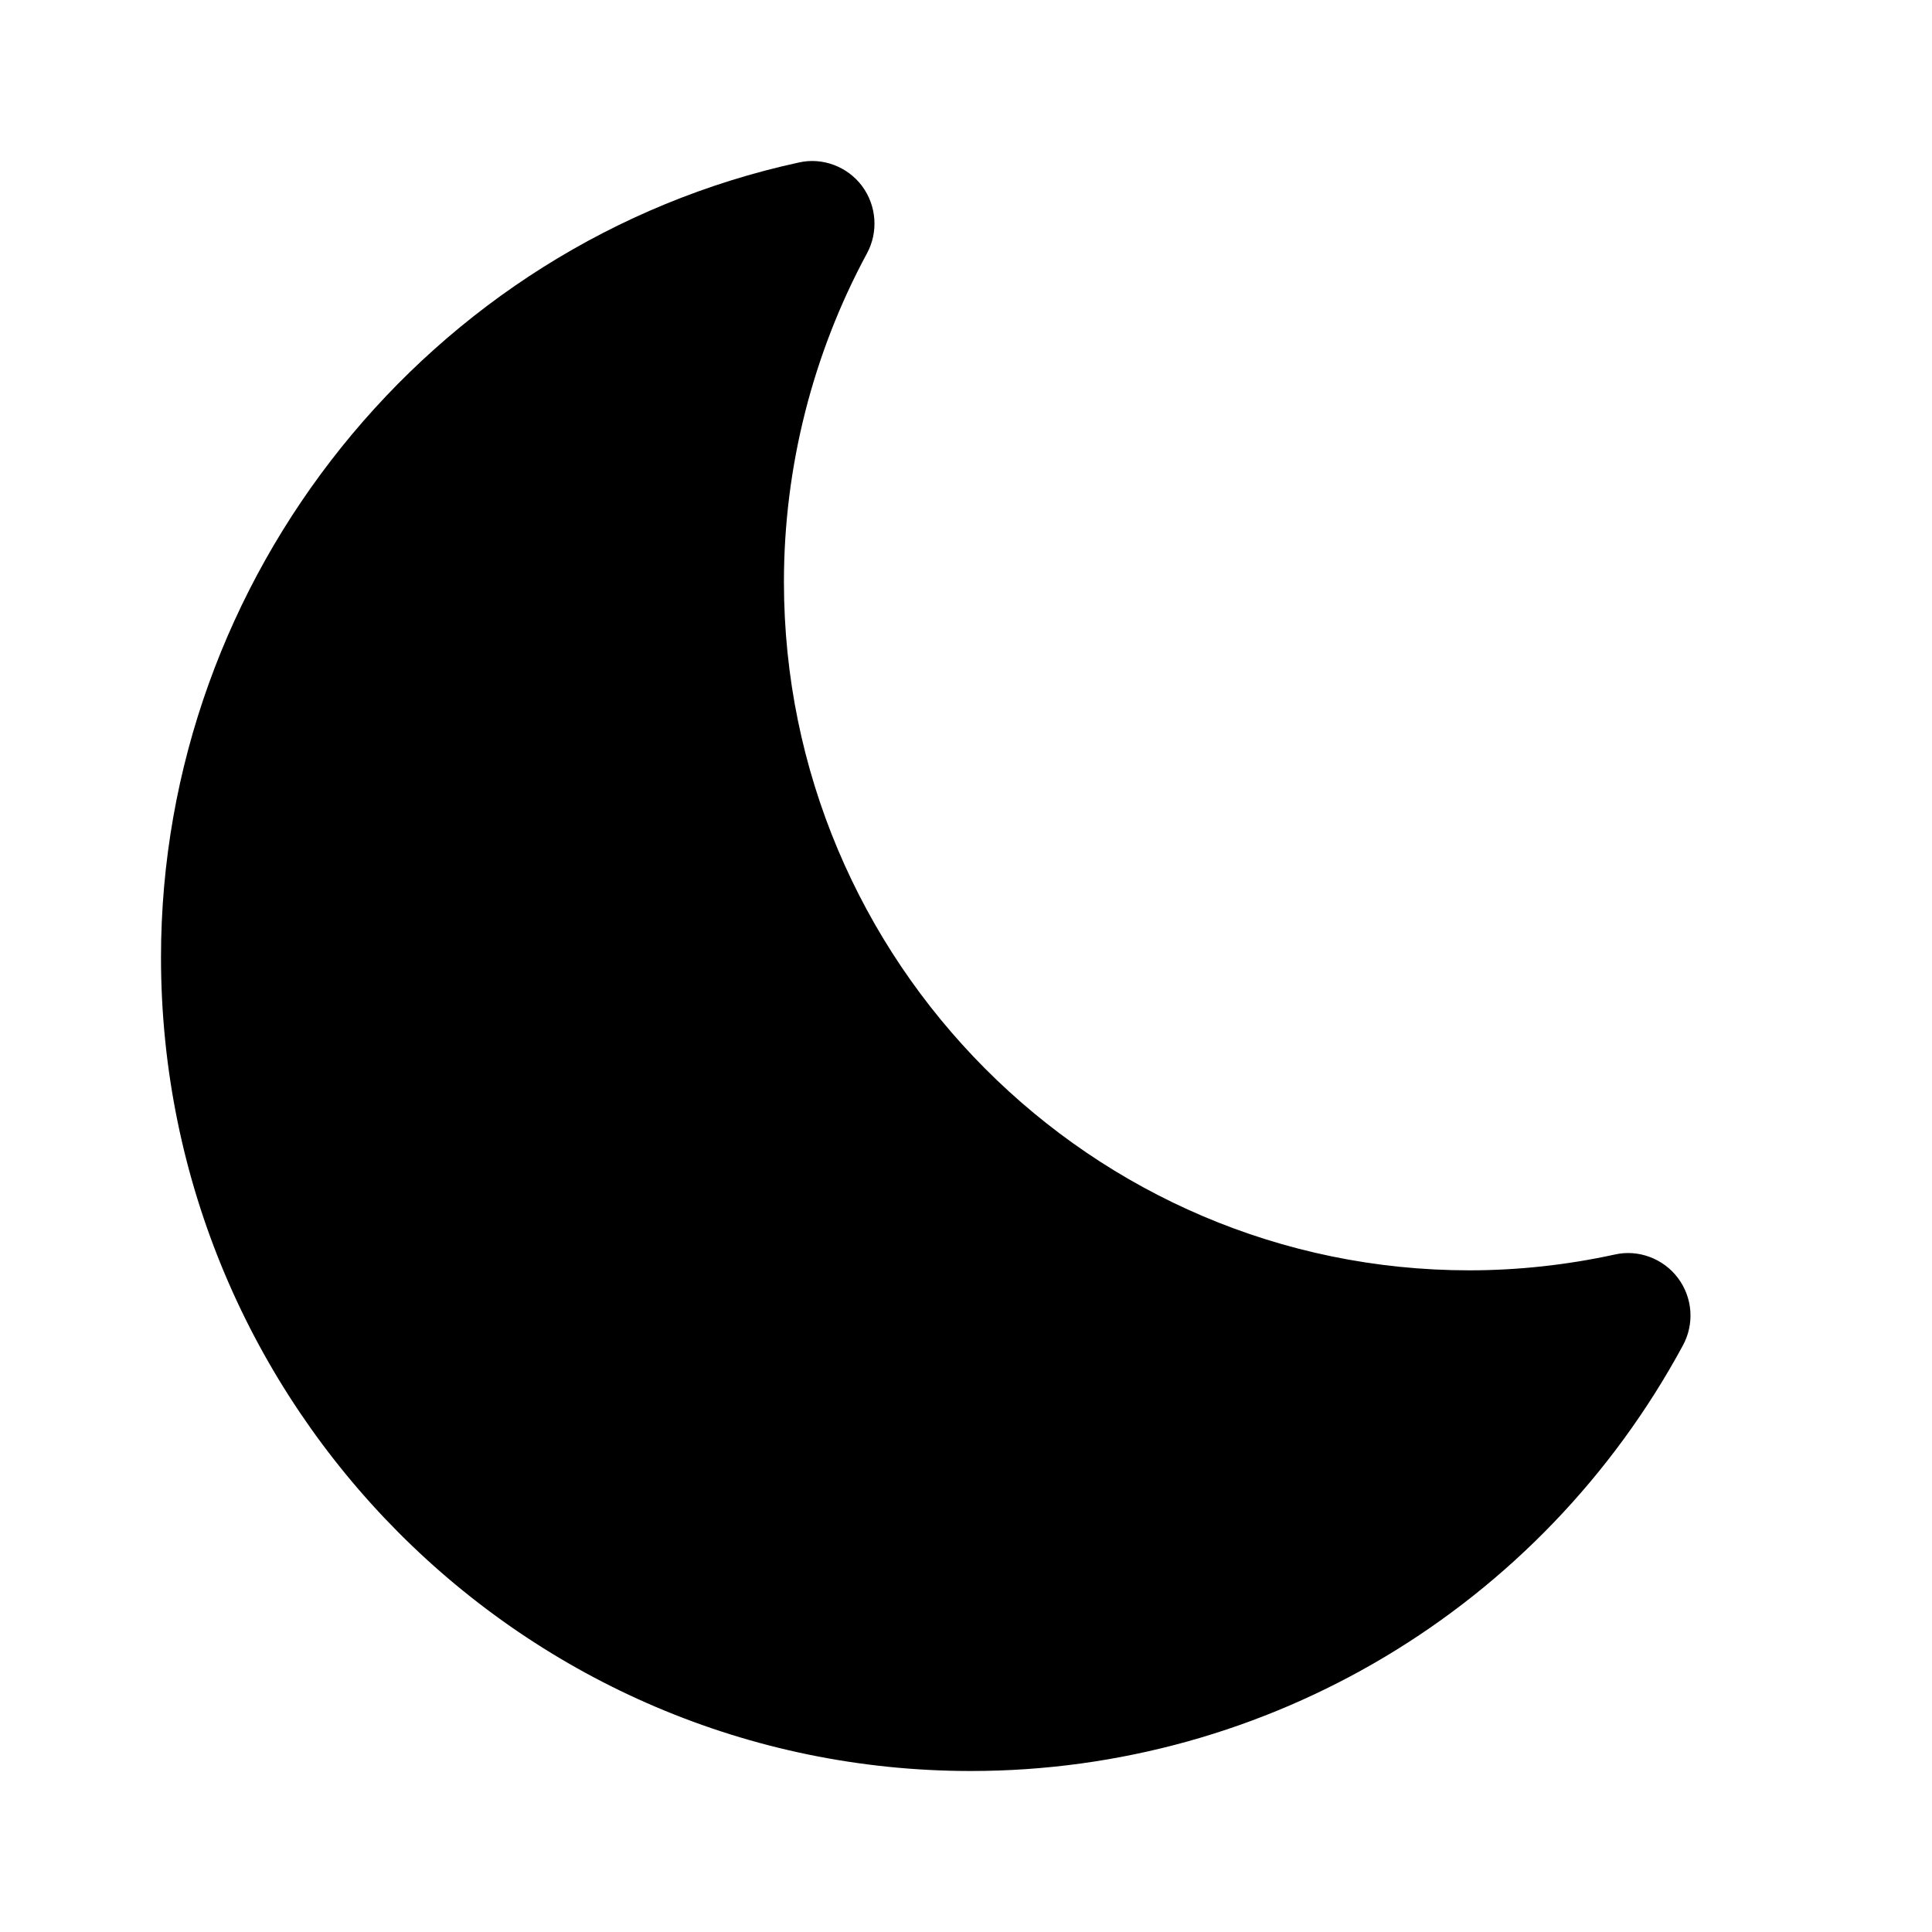
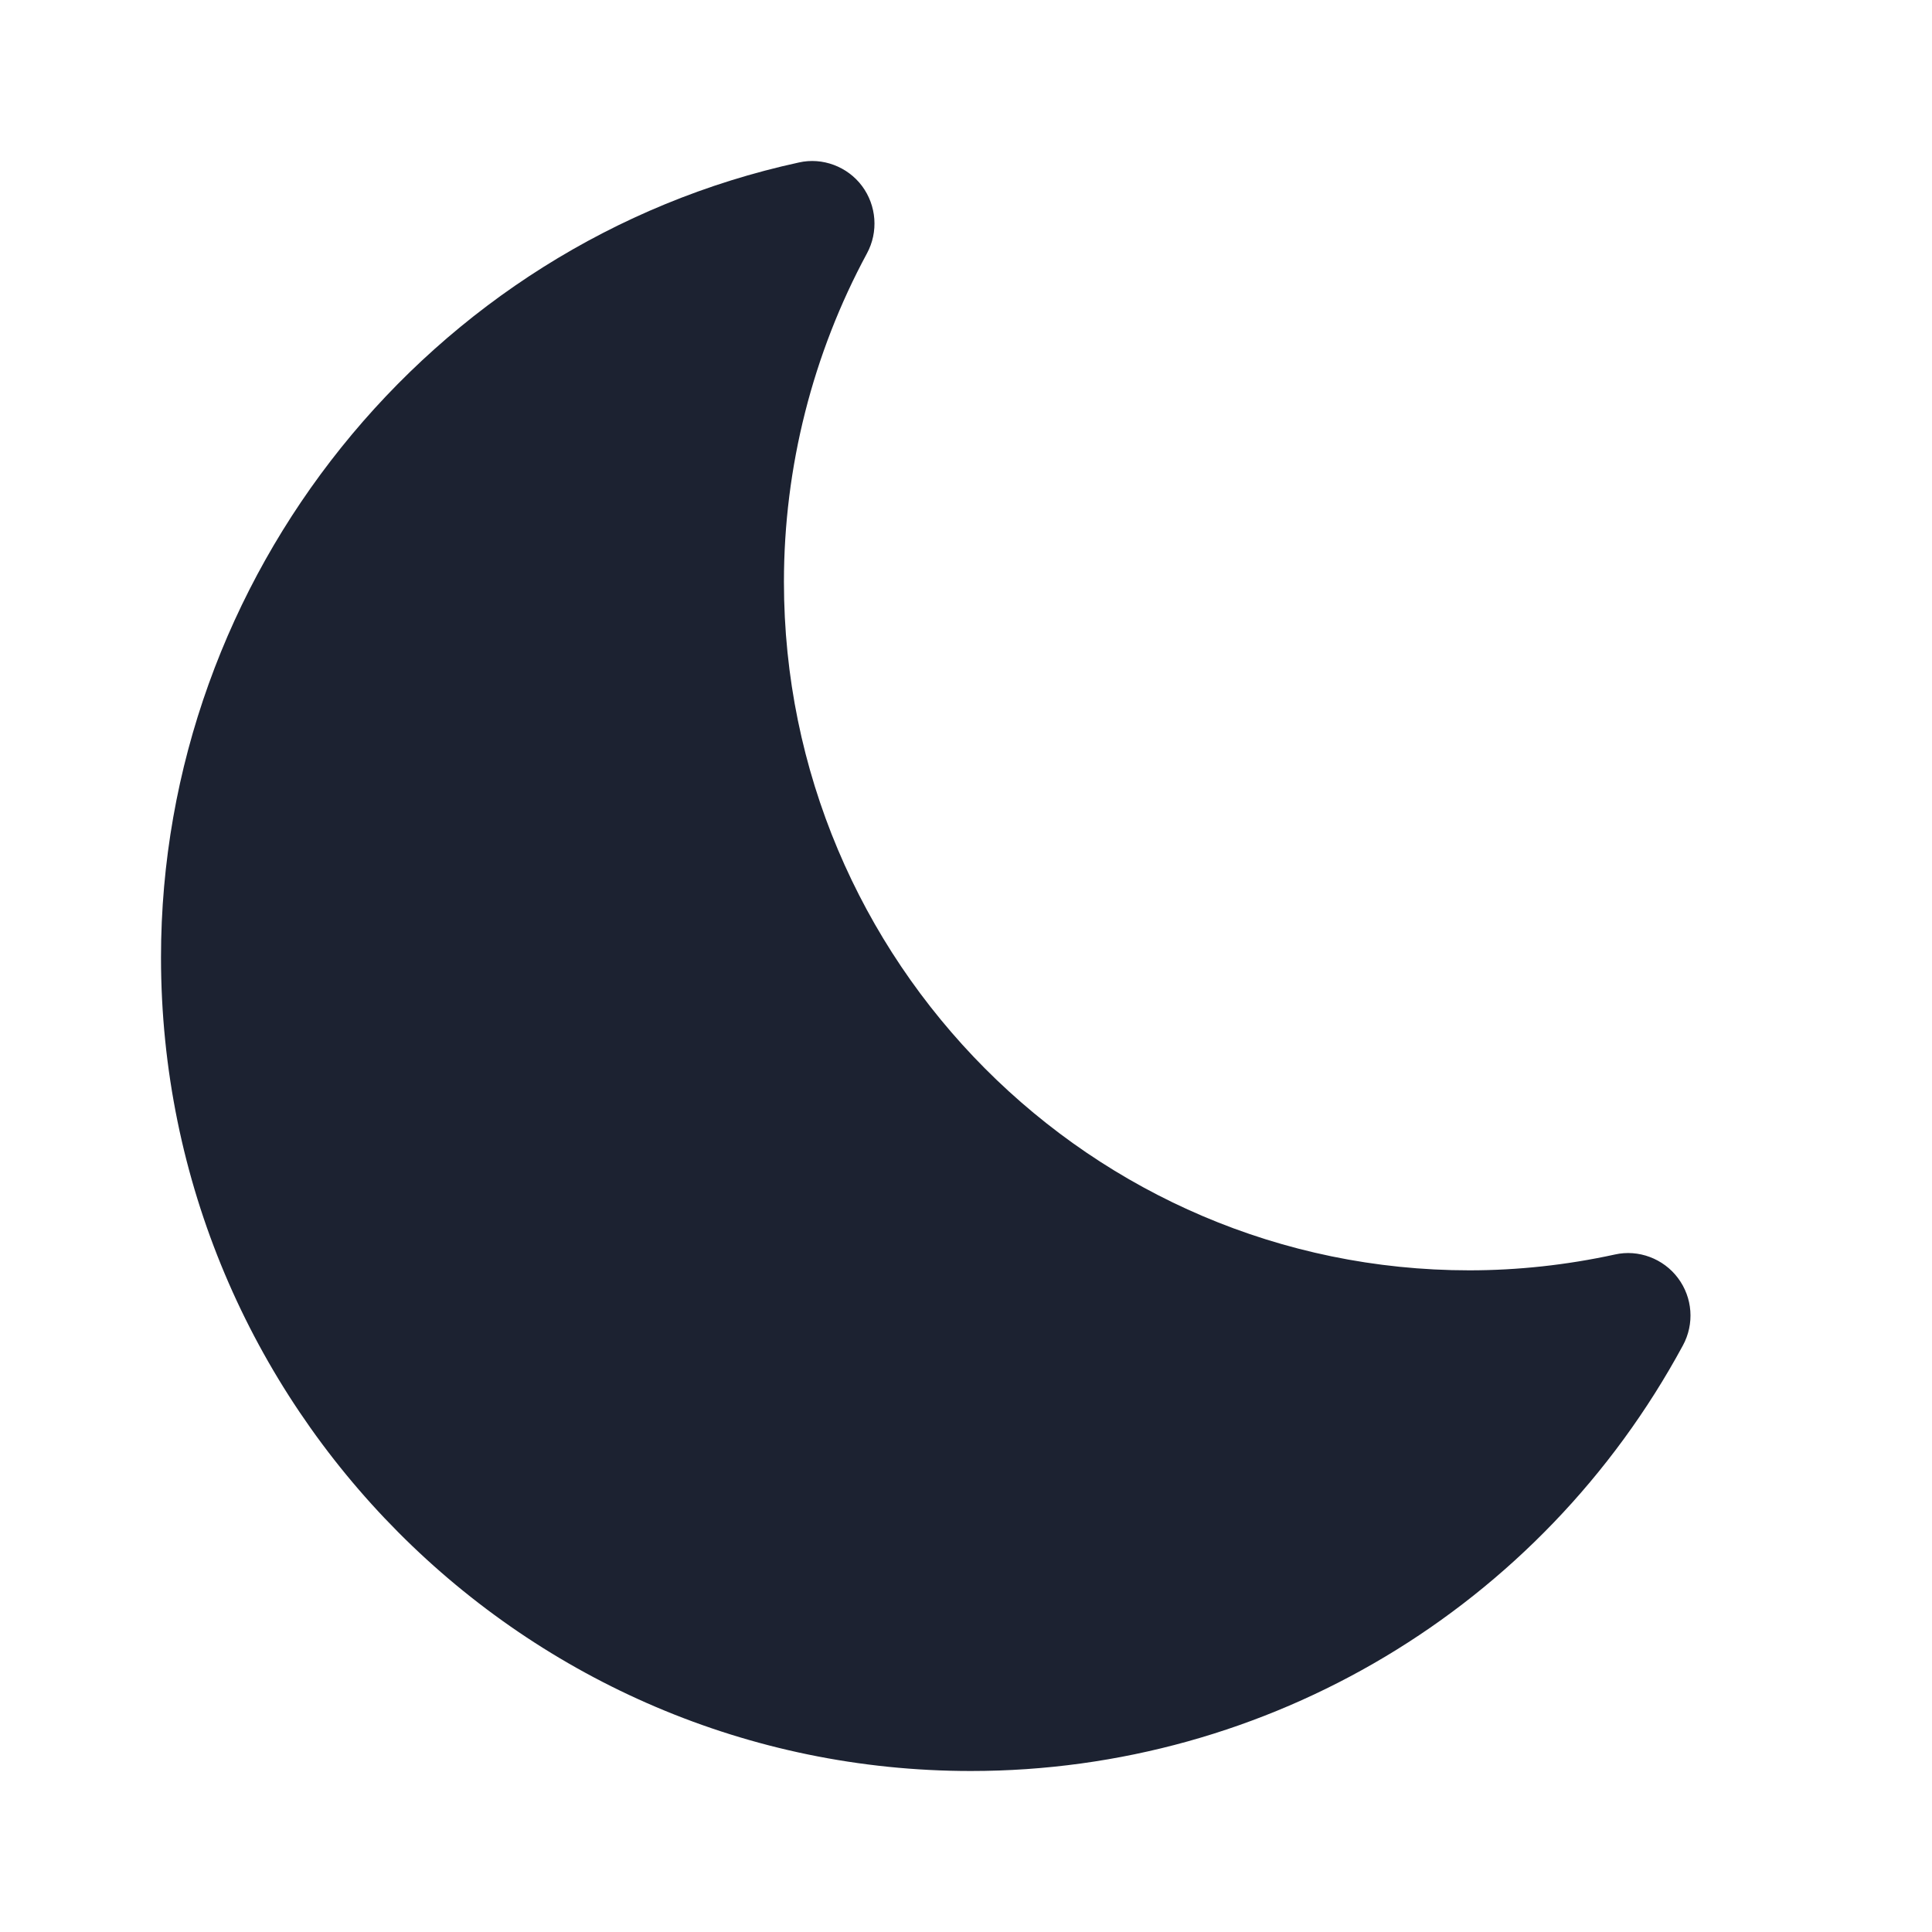
<svg xmlns="http://www.w3.org/2000/svg" width="21" height="21" viewBox="0 0 21 21">
-   <path d="M10.553 19.25C13.785 19.25 16.749 17.478 18.292 14.625C18.42 14.39 18.398 14.104 18.239 13.892C18.081 13.68 17.808 13.578 17.553 13.636C17.026 13.751 16.494 13.808 15.971 13.808C11.864 13.808 8.521 10.451 8.521 6.324C8.521 5.078 8.834 3.846 9.423 2.755C9.55 2.521 9.528 2.234 9.37 2.022C9.212 1.81 8.939 1.708 8.684 1.766C4.665 2.64 1.75 6.271 1.75 10.406C1.75 15.283 5.698 19.25 10.553 19.25L10.553 19.25Z" />
+   <path d="M10.553 19.25C13.785 19.25 16.749 17.478 18.292 14.625C18.42 14.39 18.398 14.104 18.239 13.892C18.081 13.68 17.808 13.578 17.553 13.636C17.026 13.751 16.494 13.808 15.971 13.808C11.864 13.808 8.521 10.451 8.521 6.324C8.521 5.078 8.834 3.846 9.423 2.755C9.55 2.521 9.528 2.234 9.37 2.022C9.212 1.81 8.939 1.708 8.684 1.766C4.665 2.64 1.75 6.271 1.75 10.406C1.75 15.283 5.698 19.25 10.553 19.25L10.553 19.25Z" fill="#1c2231" />
</svg>
